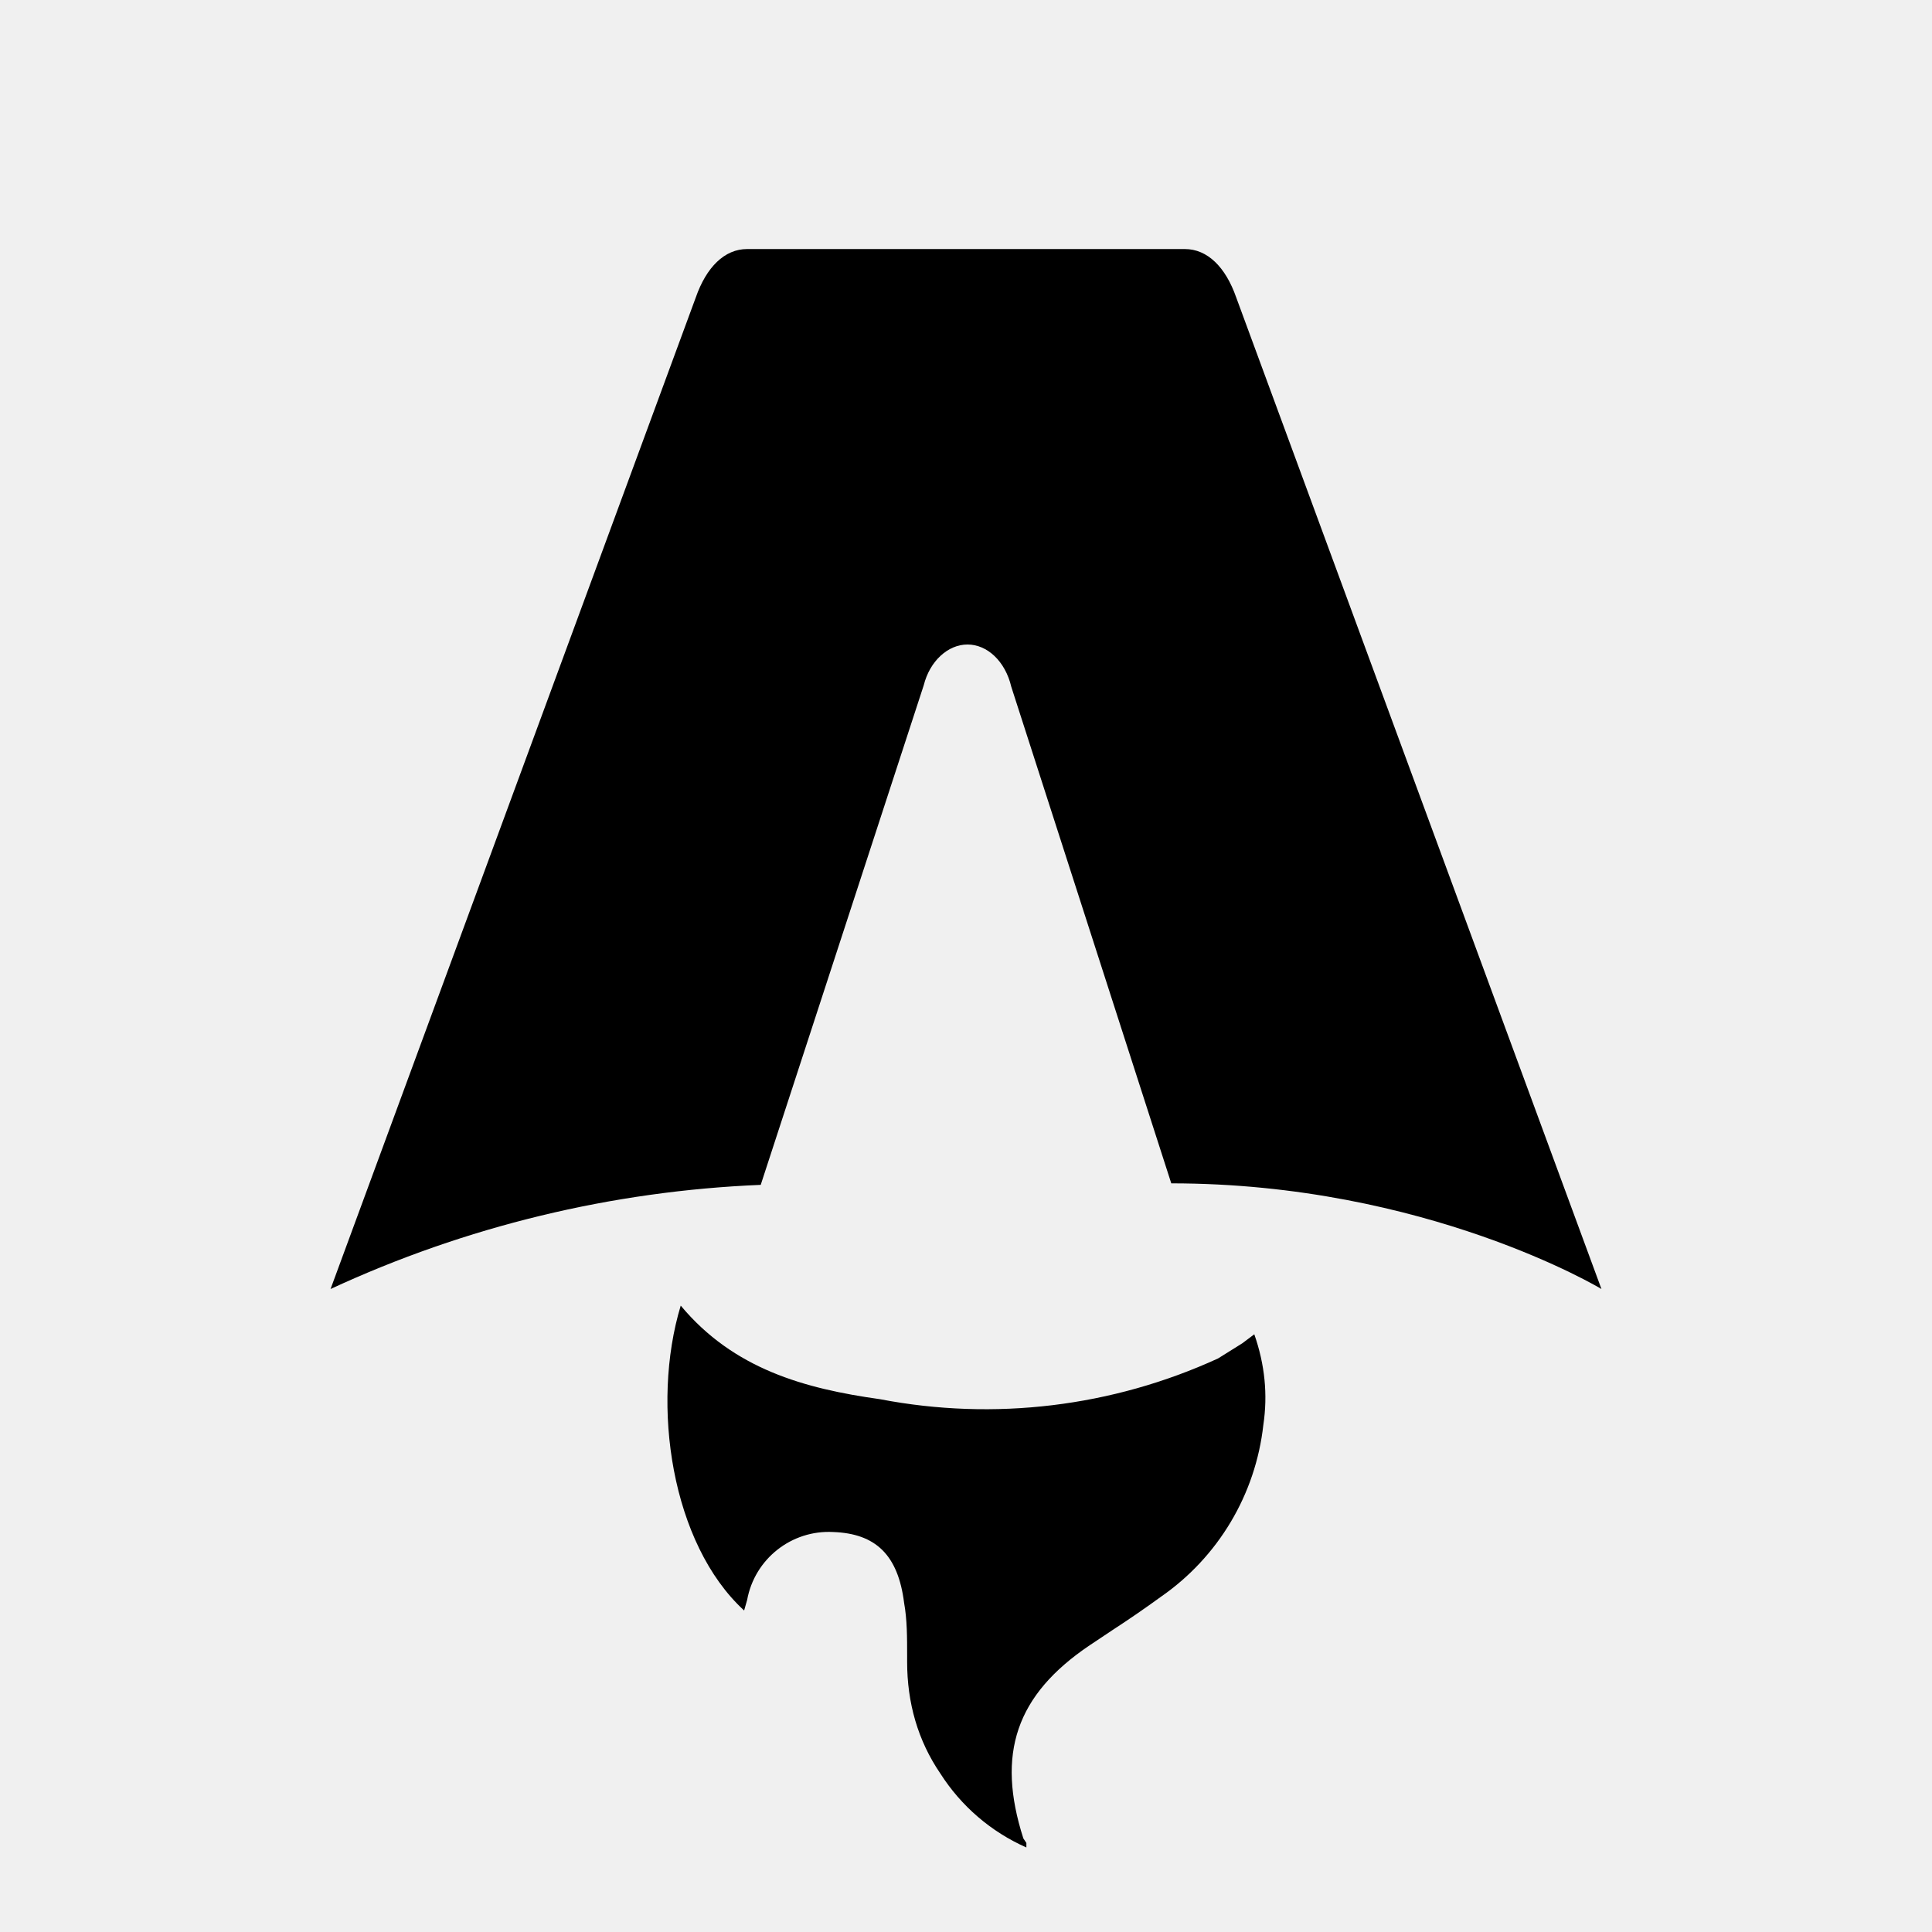
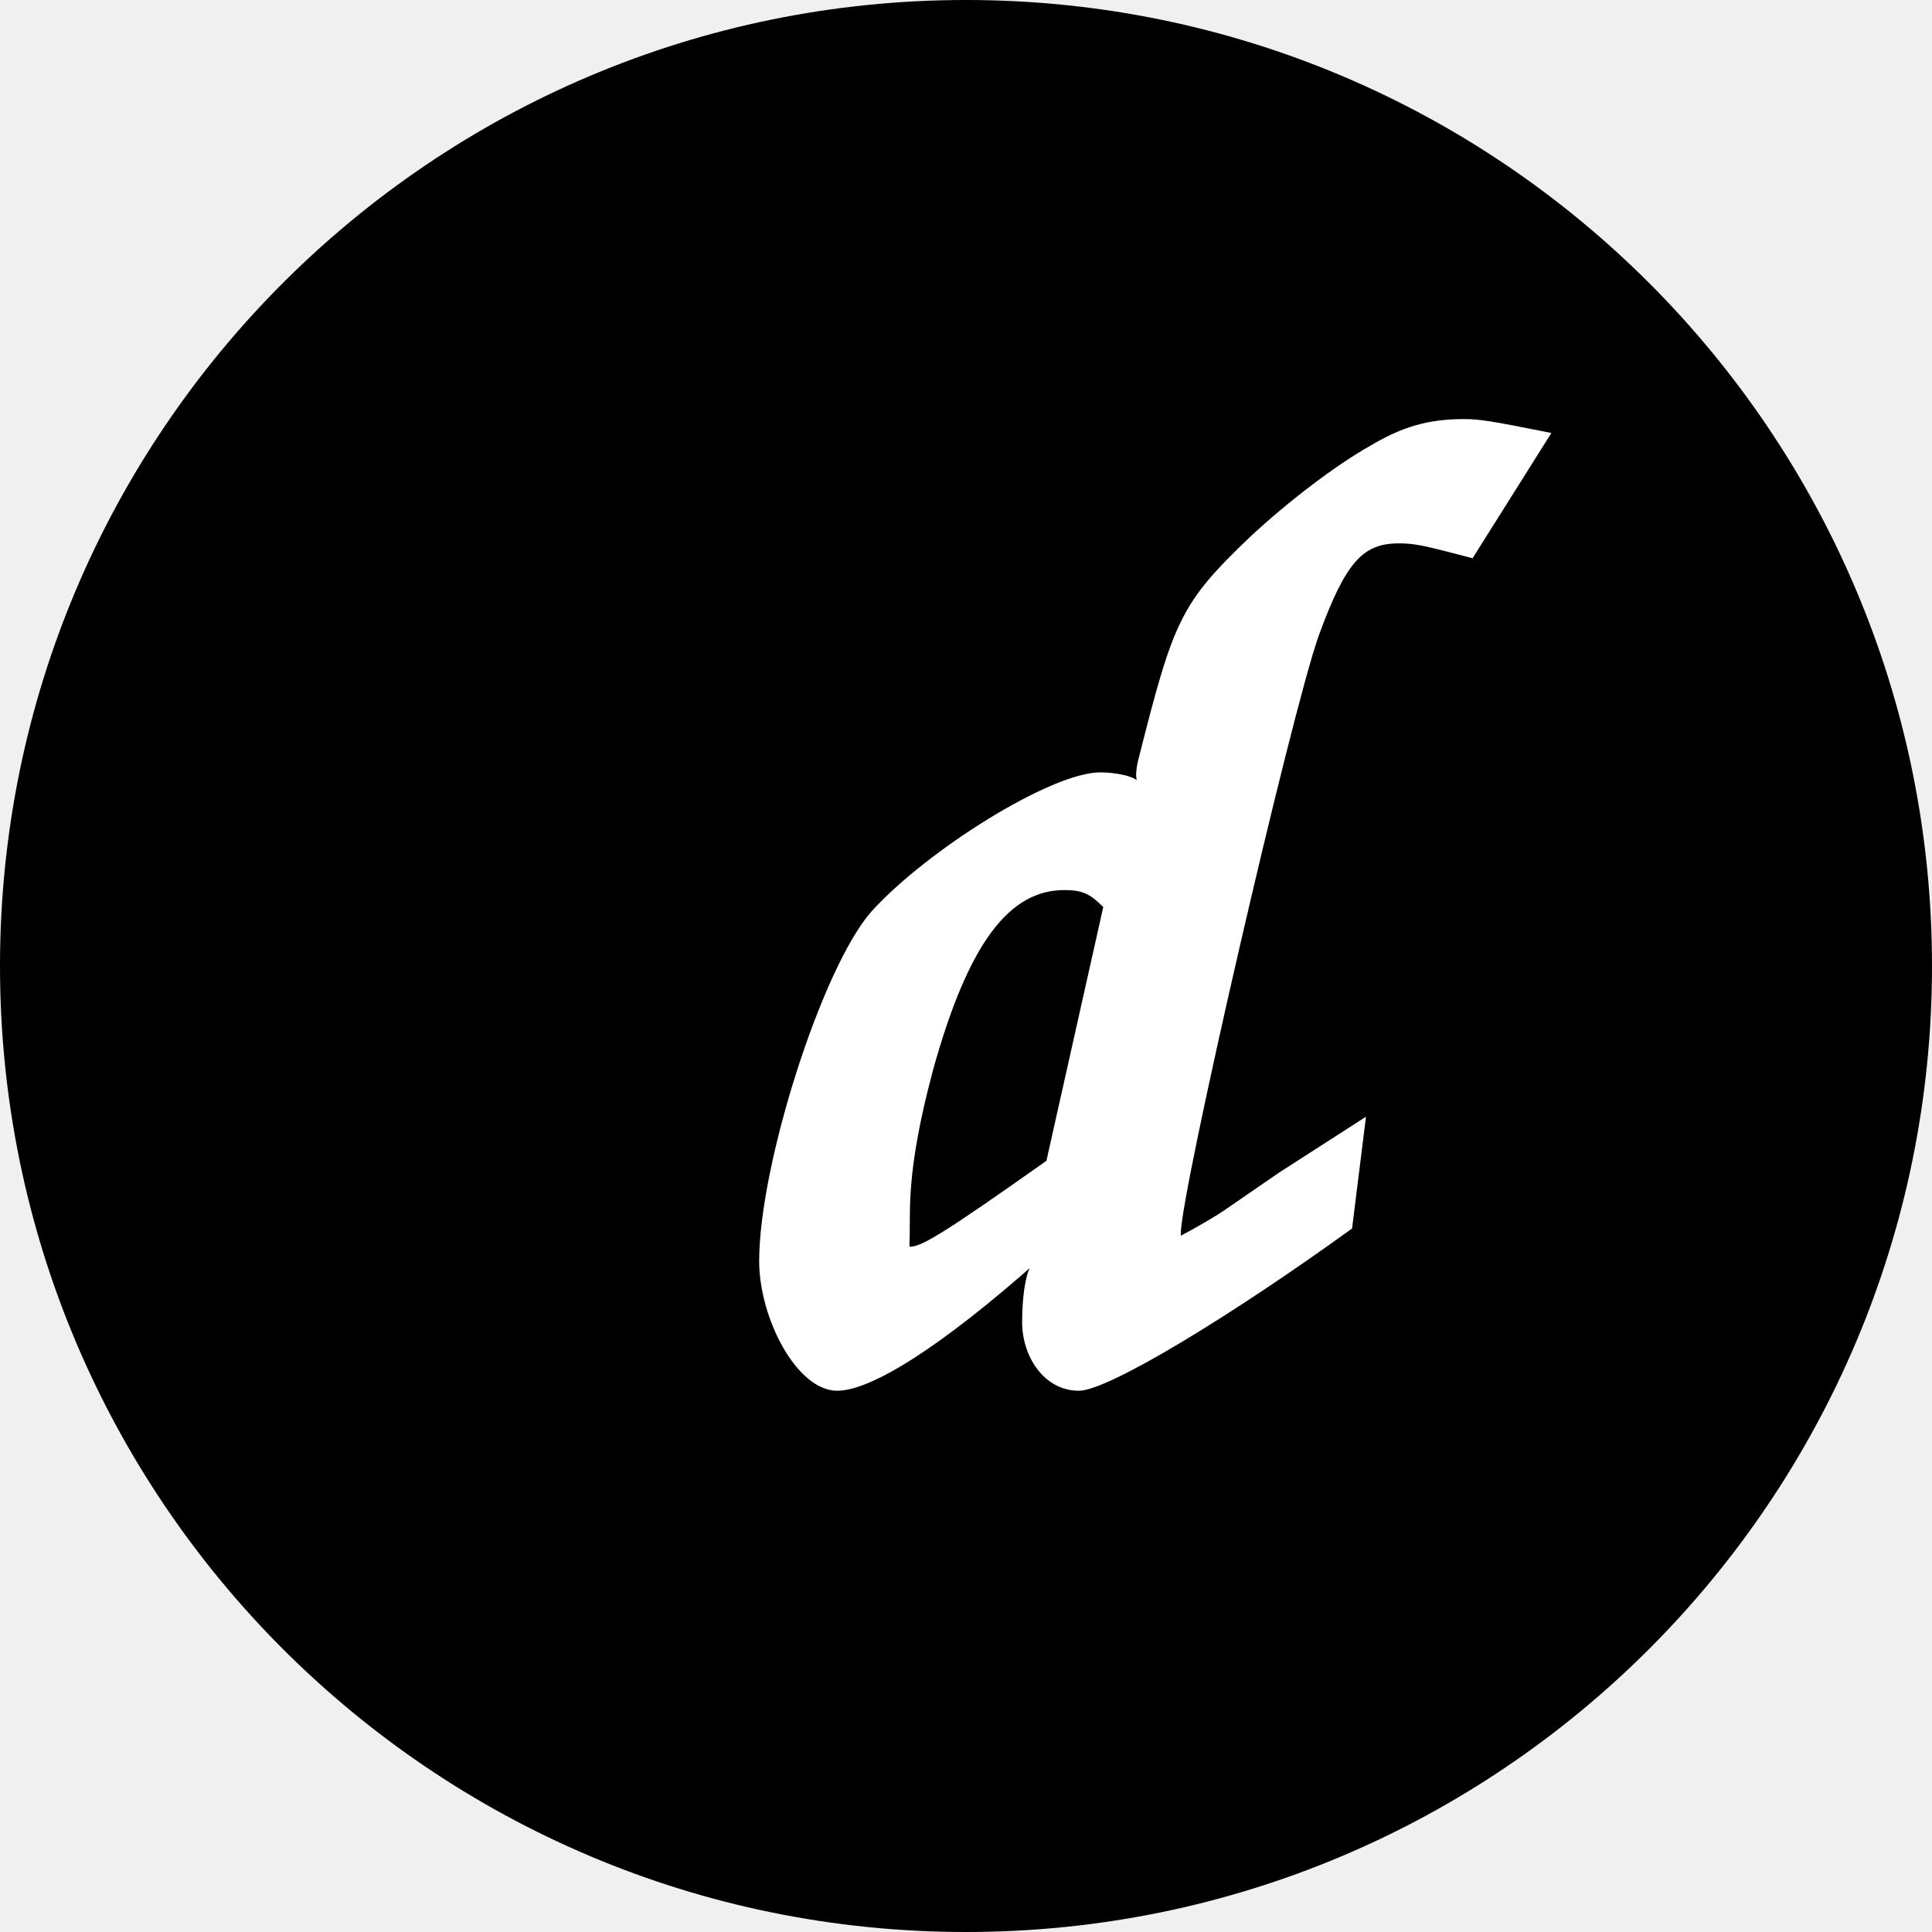
- <svg xmlns="http://www.w3.org/2000/svg" fill="none" viewBox="0 0 128 128">
-   <path d="M50.4 78.5a75.1 75.1 0 0 0-28.5 6.9l24.2-65.7c.7-2 1.9-3.2 3.4-3.2h29c1.5 0 2.7 1.2 3.4 3.2l24.2 65.7s-11.6-7-28.5-7L67 45.5c-.4-1.7-1.6-2.8-2.9-2.8-1.3 0-2.5 1.1-2.9 2.7L50.4 78.5Zm-1.1 28.2Zm-4.2-20.2c-2 6.6-.6 15.8 4.2 20.2a17.5 17.5 0 0 1 .2-.7 5.5 5.5 0 0 1 5.7-4.5c2.8.1 4.3 1.5 4.7 4.7.2 1.1.2 2.3.2 3.5v.4c0 2.7.7 5.2 2.2 7.4a13 13 0 0 0 5.7 4.9v-.3l-.2-.3c-1.8-5.6-.5-9.5 4.4-12.8l1.5-1a73 73 0 0 0 3.2-2.2 16 16 0 0 0 6.8-11.4c.3-2 .1-4-.6-6l-.8.6-1.6 1a37 37 0 0 1-22.4 2.7c-5-.7-9.7-2-13.2-6.2Z" />
-   <style>
-         path { fill: #000; }
-         @media (prefers-color-scheme: dark) {
-             path { fill: #FFF; }
-         }
-     </style>
+ <svg xmlns="http://www.w3.org/2000/svg" viewBox="0 0 128 128" width="100%" height="100%">
+   <circle cx="64" cy="64" r="64" fill="#000000" />
+   <text x="62" y="91" text-anchor="middle" font-family="'Snell Roundhand', 'Brush Script MT', 'Segoe Script', 'Dancing Script', 'Caveat', cursive, Georgia, serif" font-size="88" font-style="italic" font-weight="bold" fill="#ffffff">d</text>
</svg>
